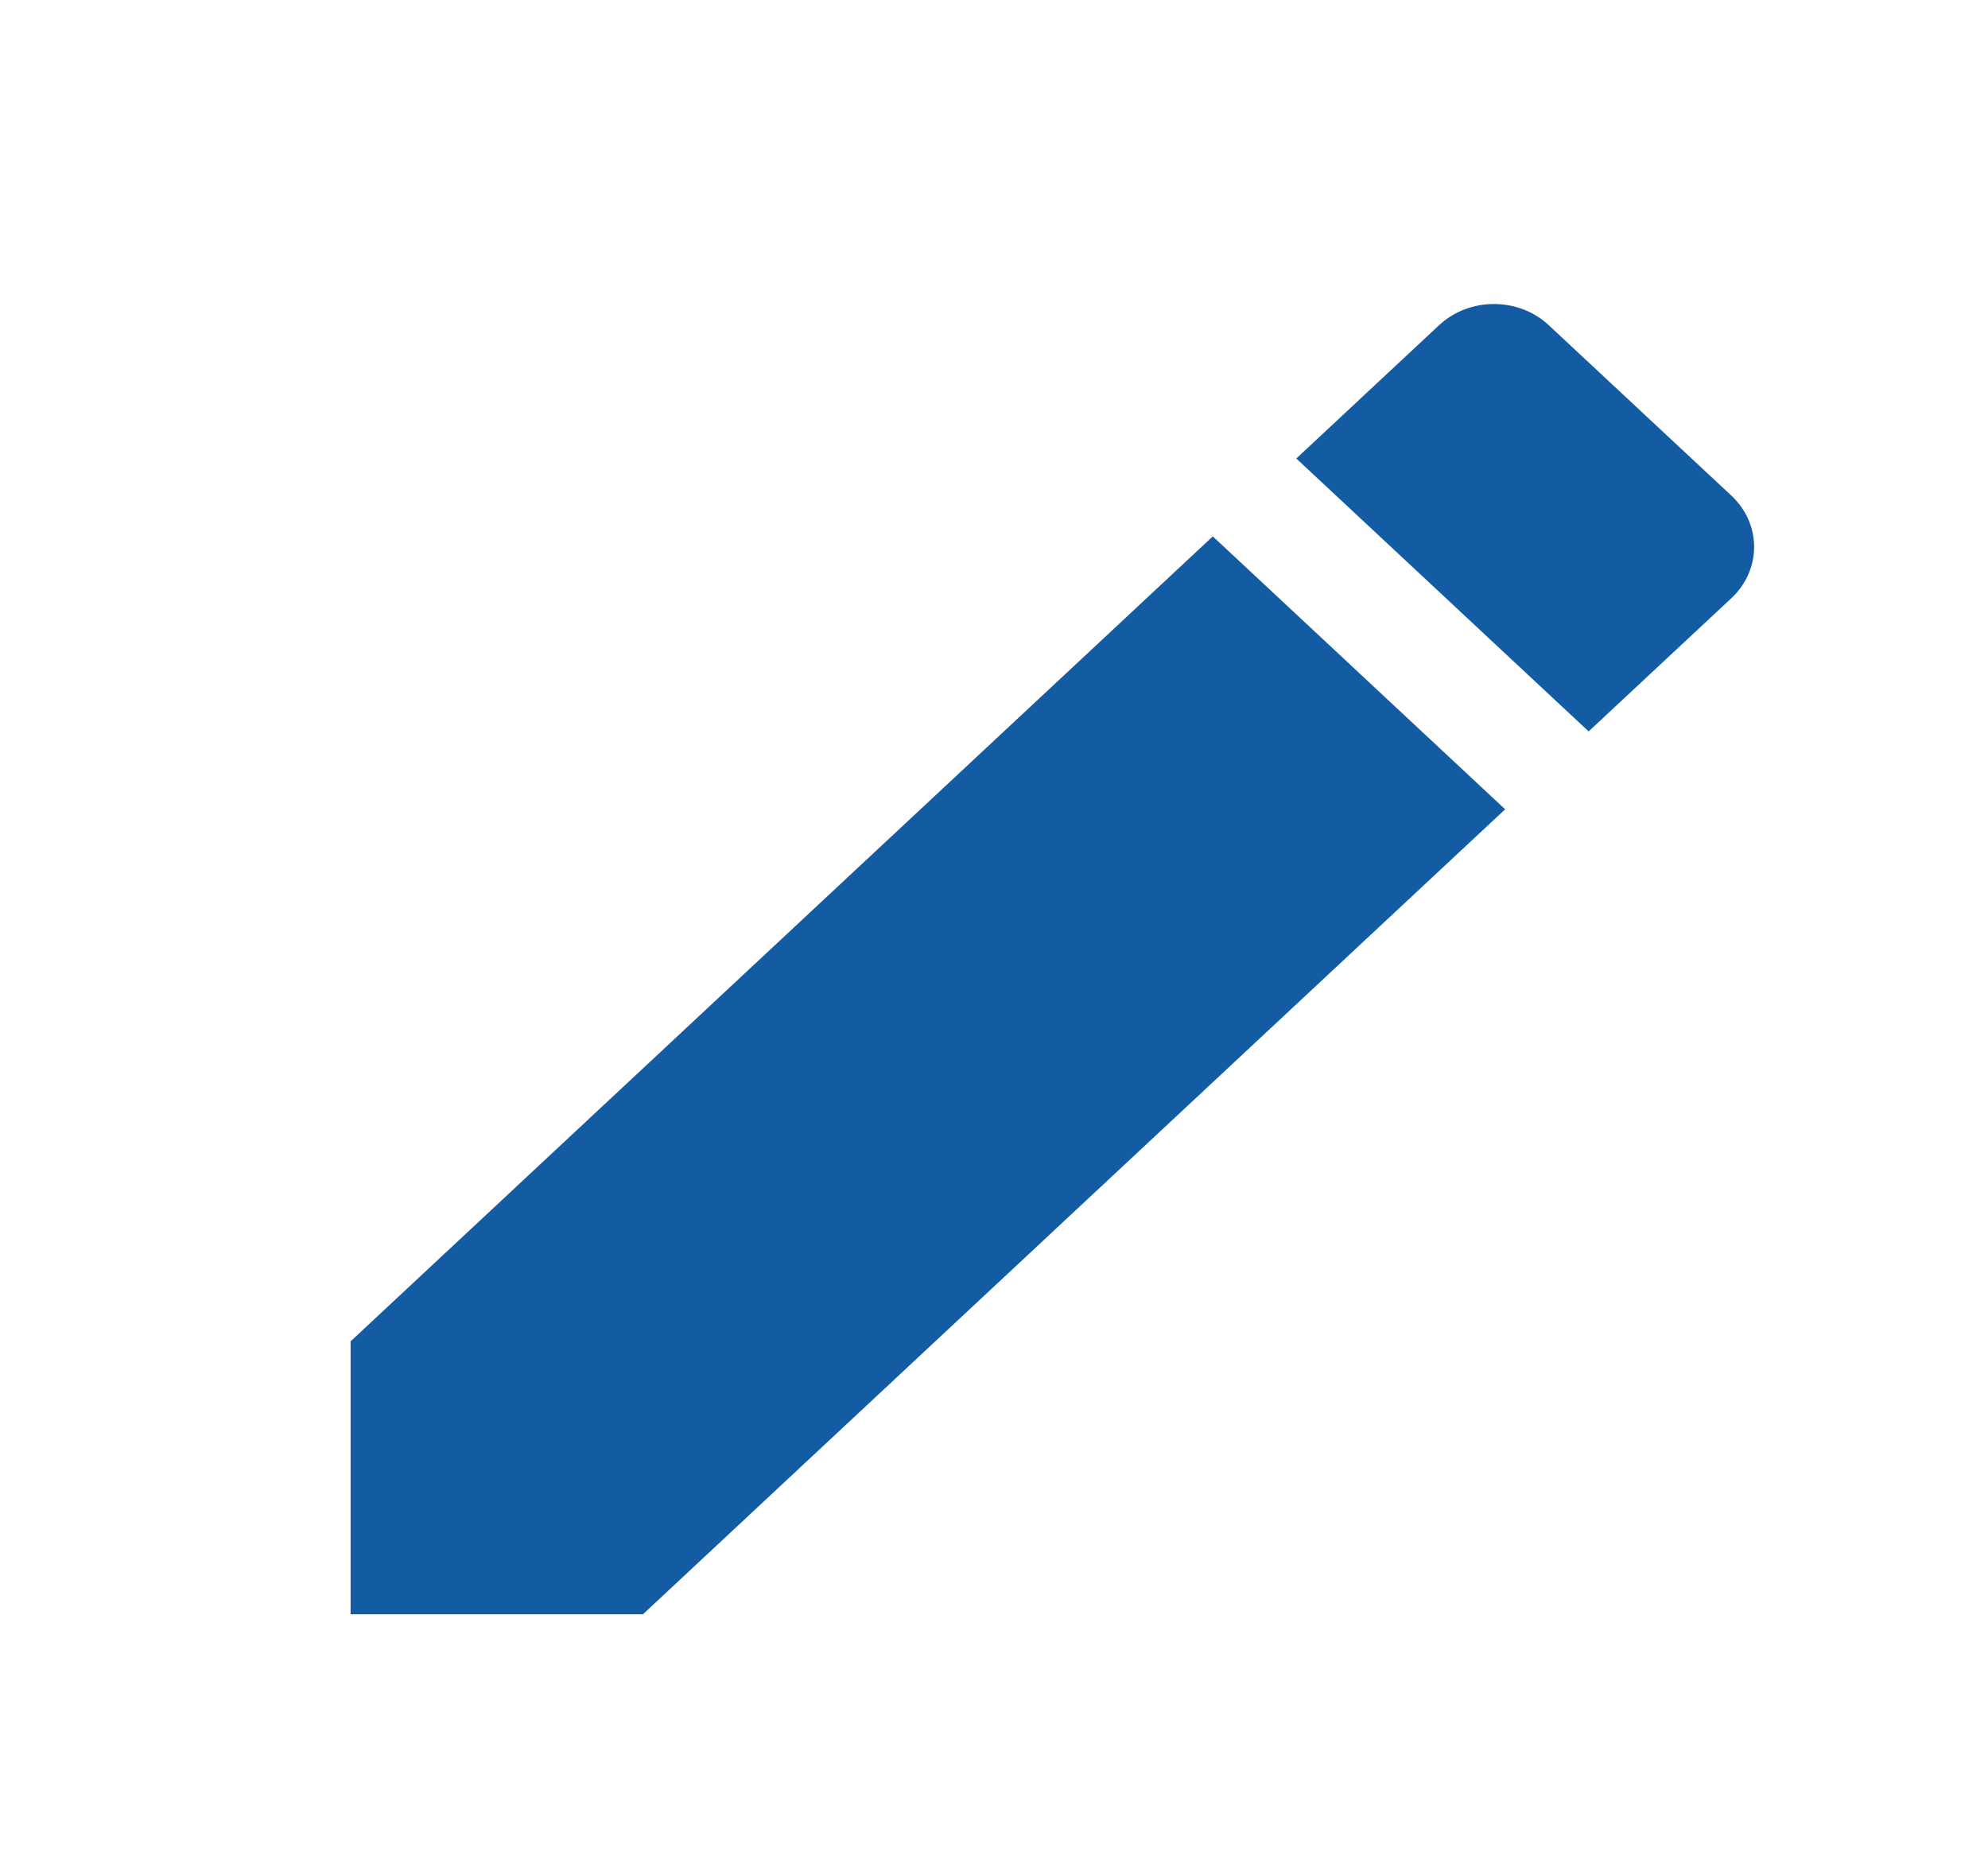
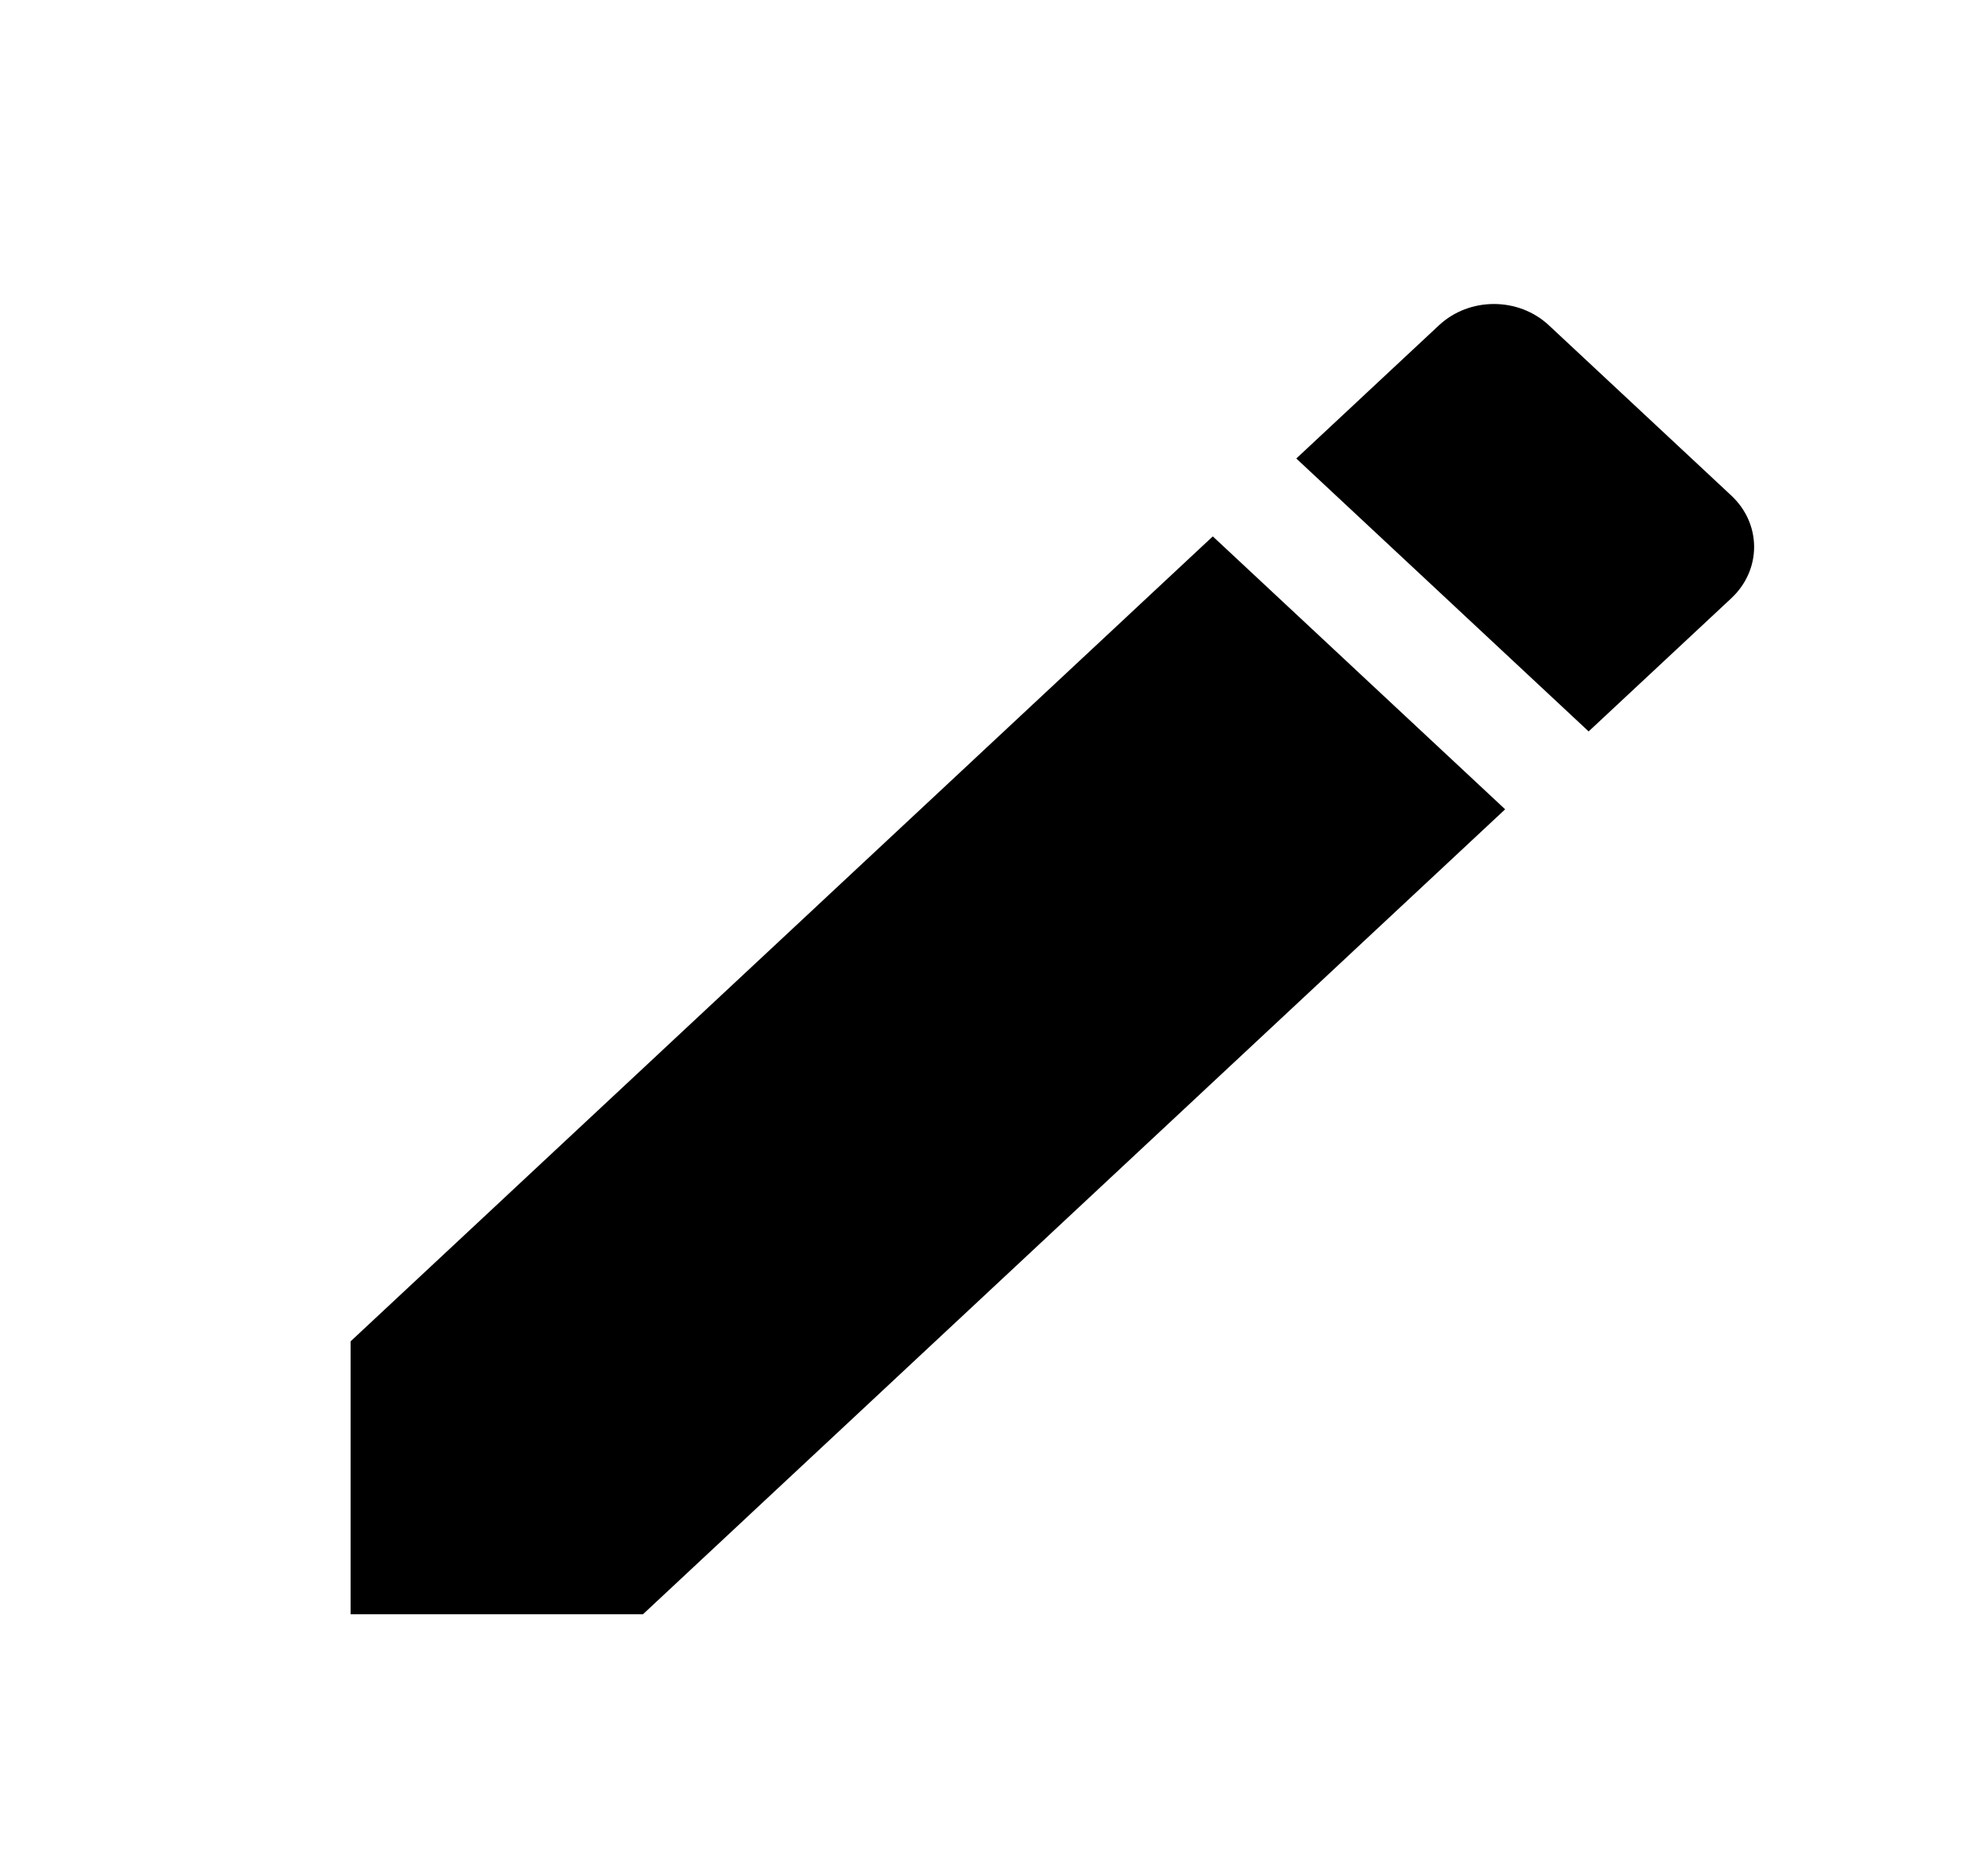
<svg xmlns="http://www.w3.org/2000/svg" width="17" height="16" viewBox="0 0 17 16" fill="none">
-   <path d="M2.998 11.471V13.805H5.498L12.871 6.921L10.371 4.587L2.998 11.471ZM14.805 5.116C15.065 4.873 15.065 4.481 14.805 4.238L13.245 2.782C12.985 2.539 12.565 2.539 12.305 2.782L11.085 3.921L13.585 6.255L14.805 5.116Z" fill="#135CA4" />
+   <path d="M2.998 11.471V13.805H5.498L12.871 6.921L10.371 4.587L2.998 11.471ZM14.805 5.116C15.065 4.873 15.065 4.481 14.805 4.238L13.245 2.782C12.985 2.539 12.565 2.539 12.305 2.782L11.085 3.921L13.585 6.255L14.805 5.116Z" fill="currentColor" />
</svg>
